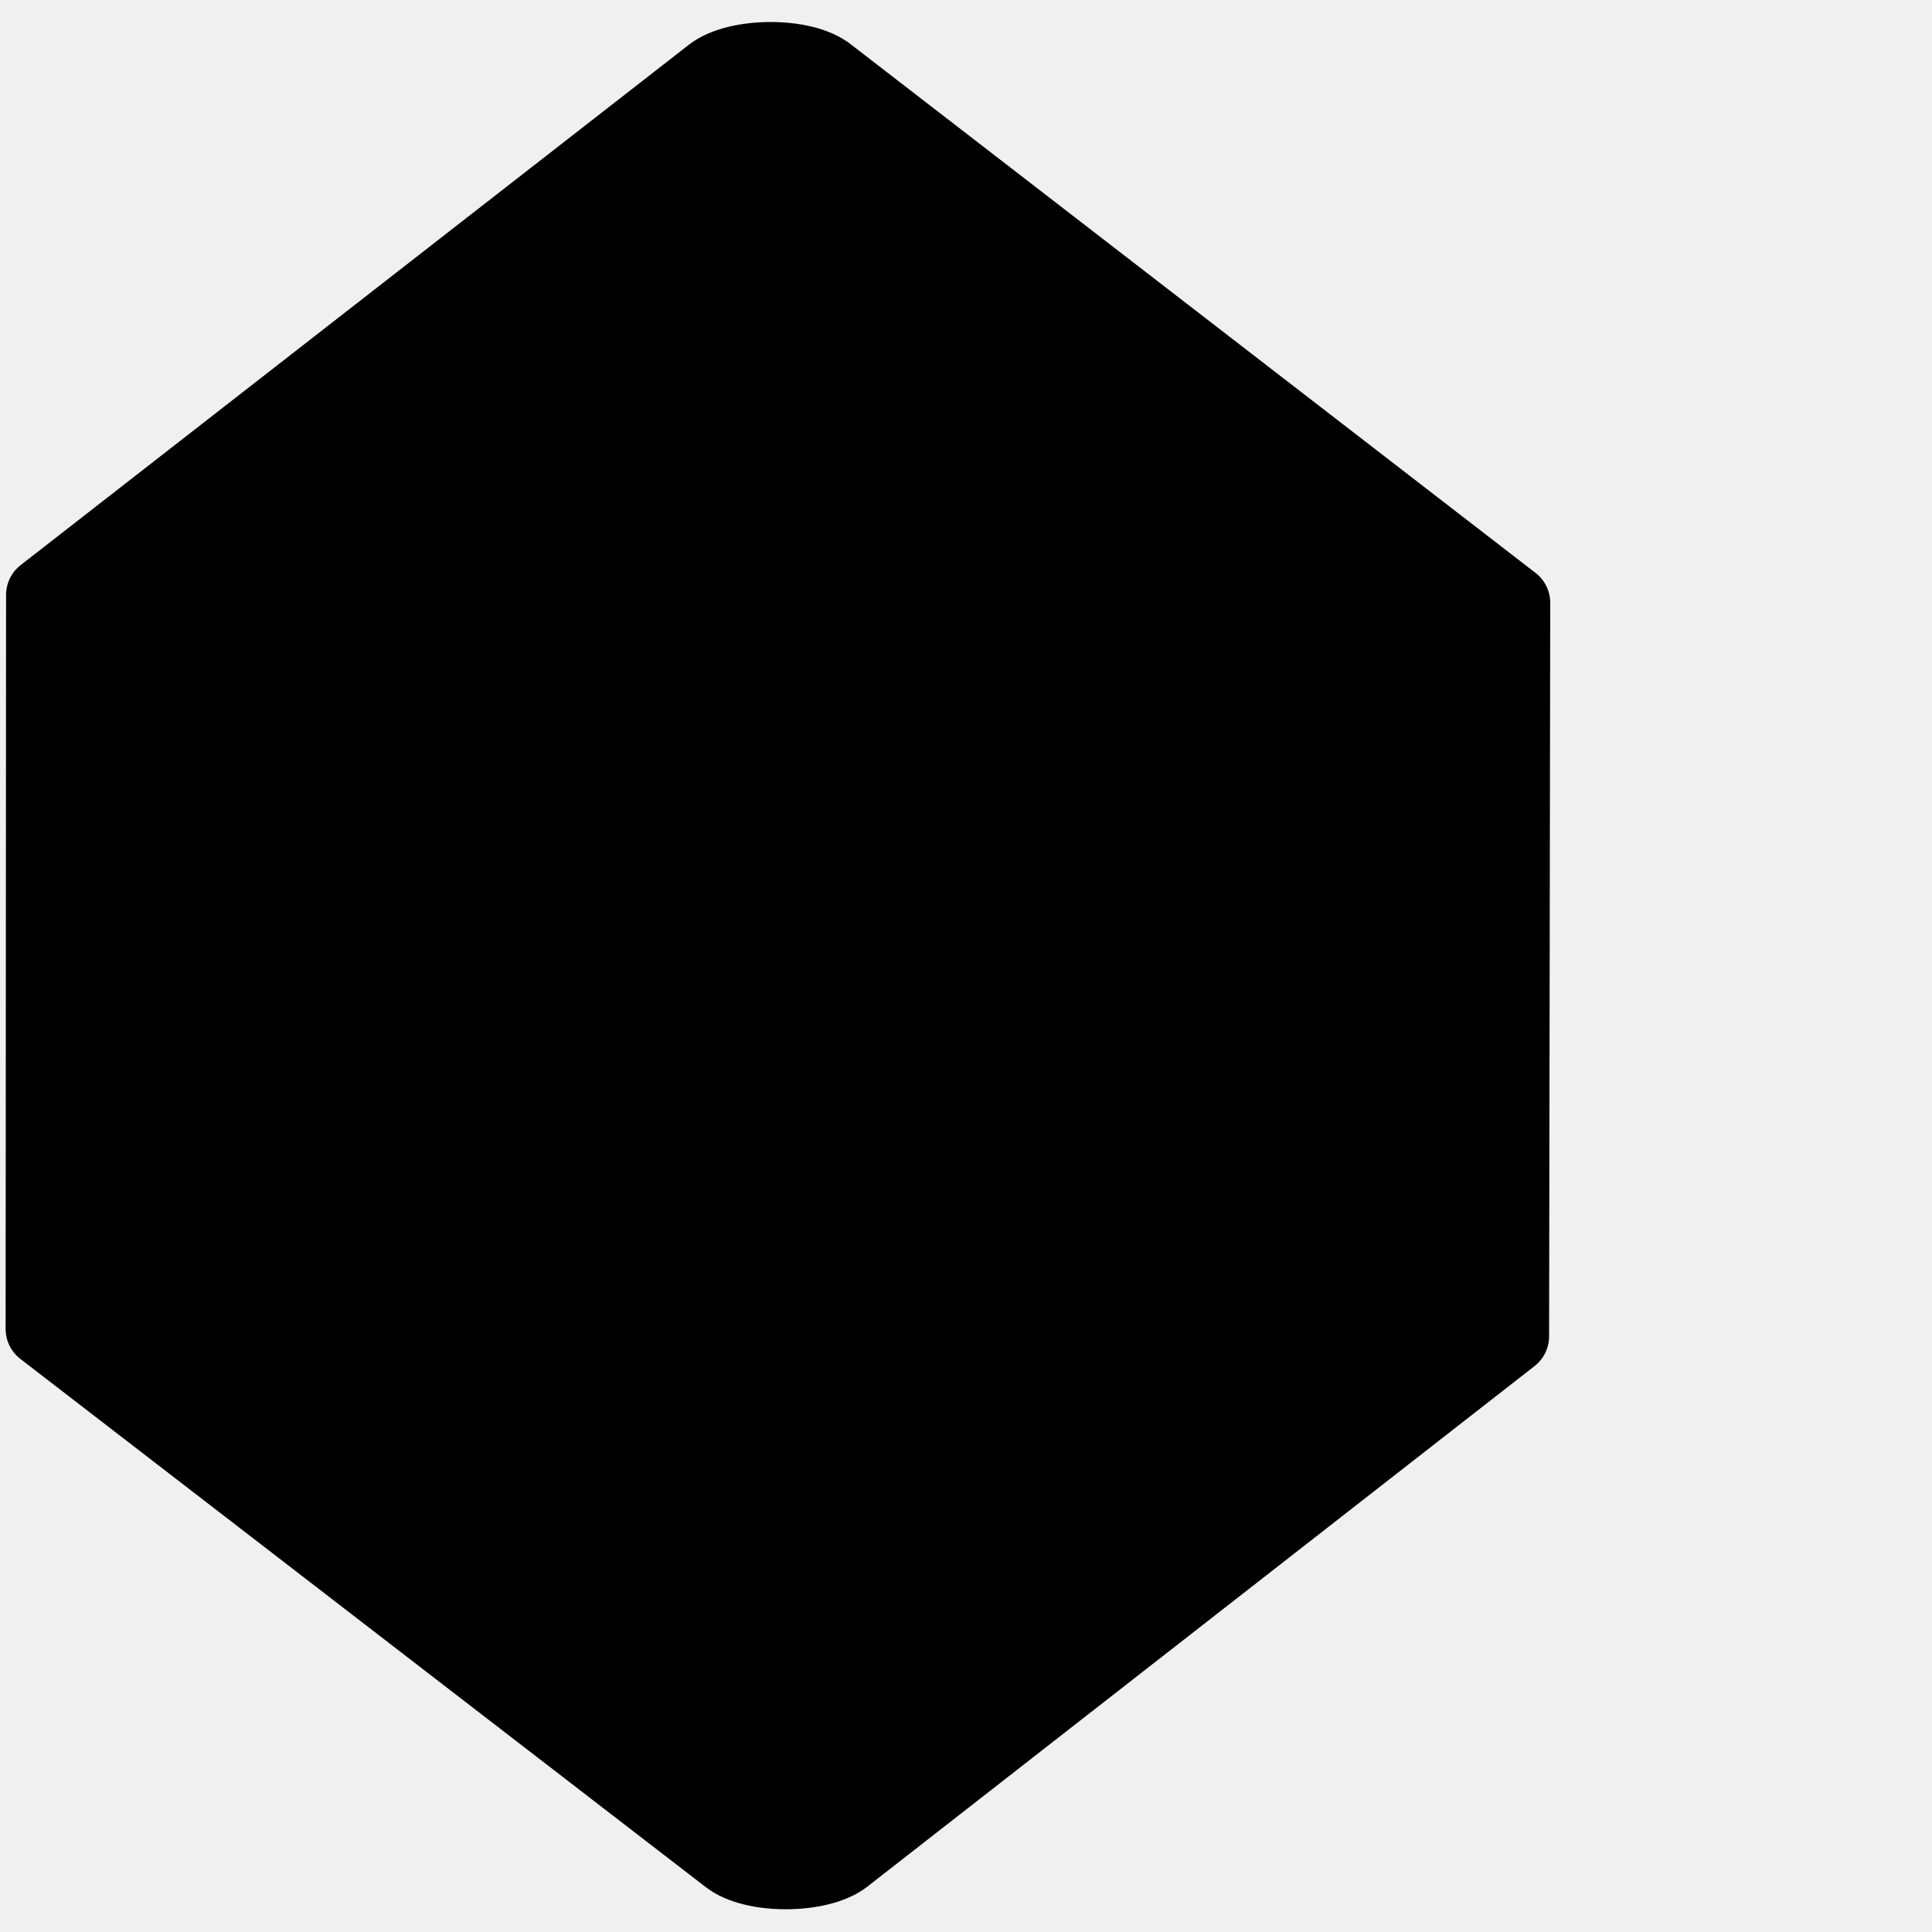
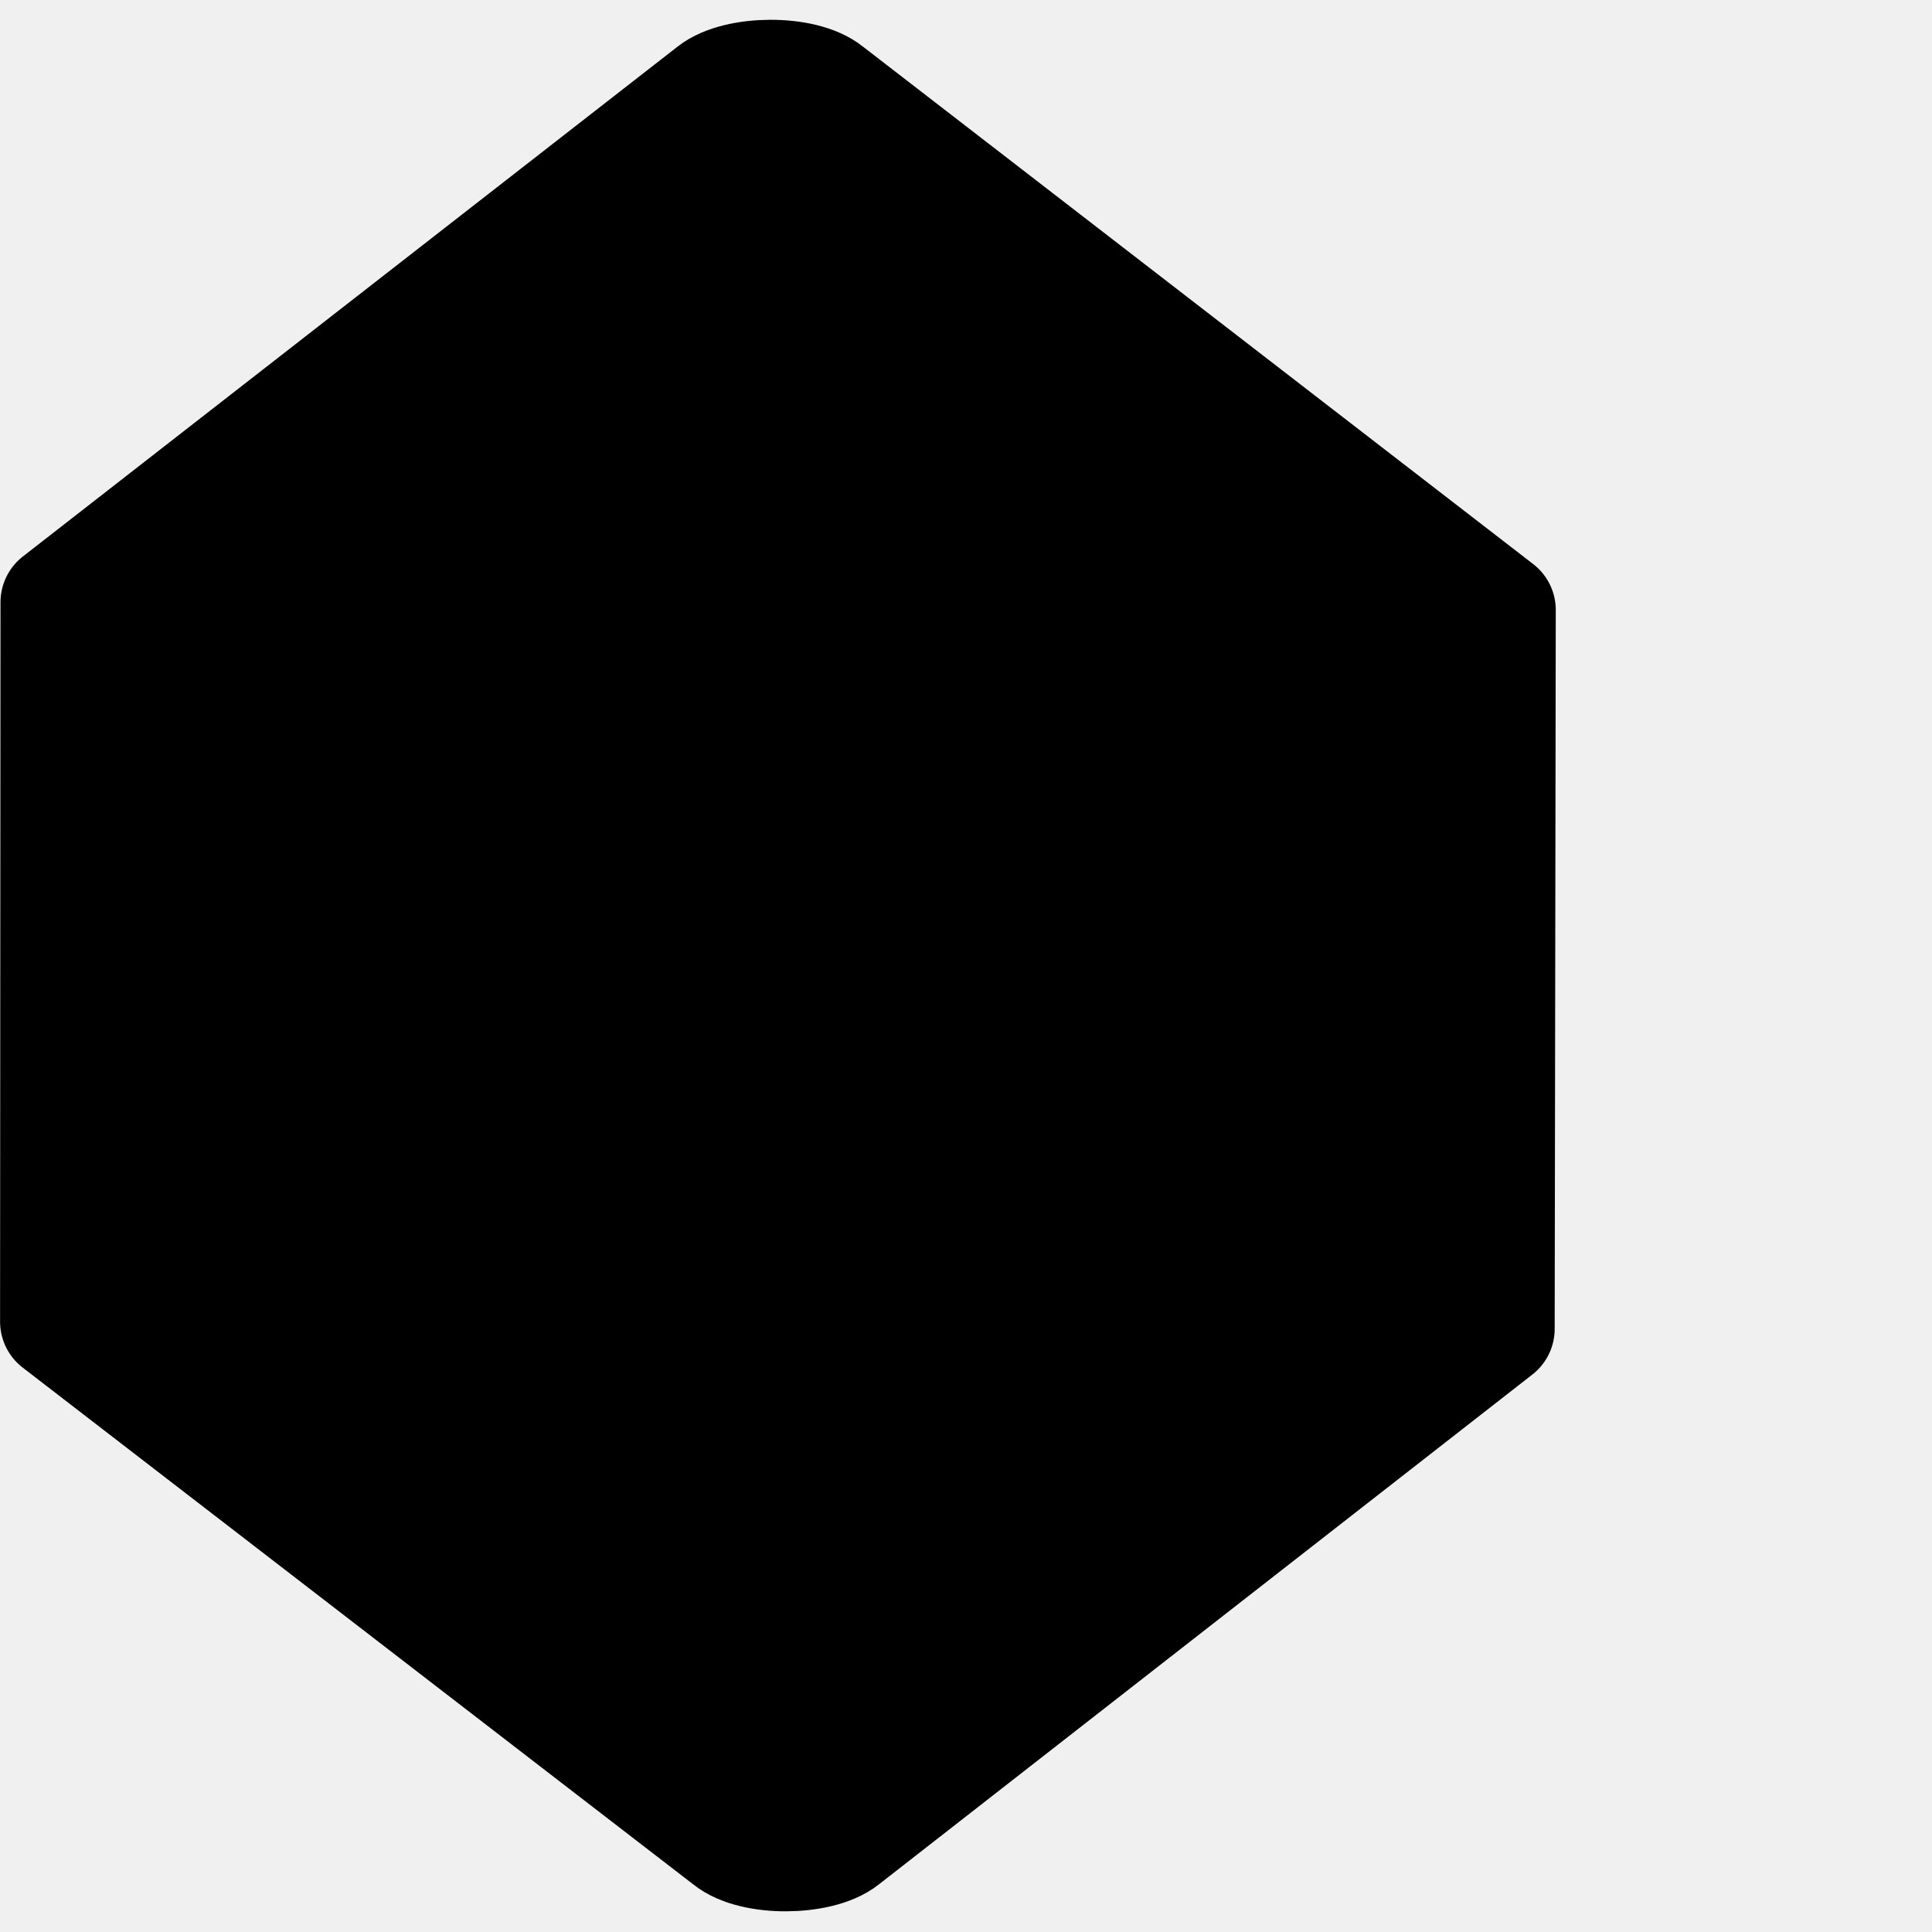
<svg xmlns="http://www.w3.org/2000/svg" version="1.0" width="100" height="100" viewBox="0 0 80 80" preserveAspectRatio="xMidYMid meet" id="svg2">
  <defs id="defs4243" />
-   <path id="path8308" style="fill:#000000;fill-opacity:1;stroke:#000000;stroke-width:3.123;stroke-linecap:square;stroke-linejoin:round;stroke-miterlimit:4;stroke-dasharray:none;stroke-opacity:1" d="M 62.583,55.334 34.969,76.879 c -1.013,0.805 -3.794,0.844 -4.829,-0.003 L 1.794,55.031 1.813,24.633 29.476,3.091 c 1.013,-0.805 3.794,-0.844 4.829,0.003 L 62.63,24.96 Z" />
+   <path id="die_background" d="M 32.758,1.775 2.993,24.572 l 0.072,0.055 V 55.046 L 32.758,77.871 62.452,55.046 V 24.628 l 0.072,-0.055 z" style="fill:#ffffff;stroke-width:0.98" />
+   <path id="path8308" style="fill:#000000;fill-opacity:1;stroke:#000000;stroke-width:4.8;stroke-linecap:square;stroke-linejoin:round;stroke-miterlimit:4;stroke-dasharray:none;stroke-opacity:1" d="m 61.976,55.024 -27.062,21.114 c -0.992,0.789 -3.718,0.827 -4.733,-0.003 L 2.403,54.727 2.421,24.937 29.53,3.825 c 0.992,-0.789 3.718,-0.827 4.733,0.003 L 62.021,25.258 Z" />
</svg>
